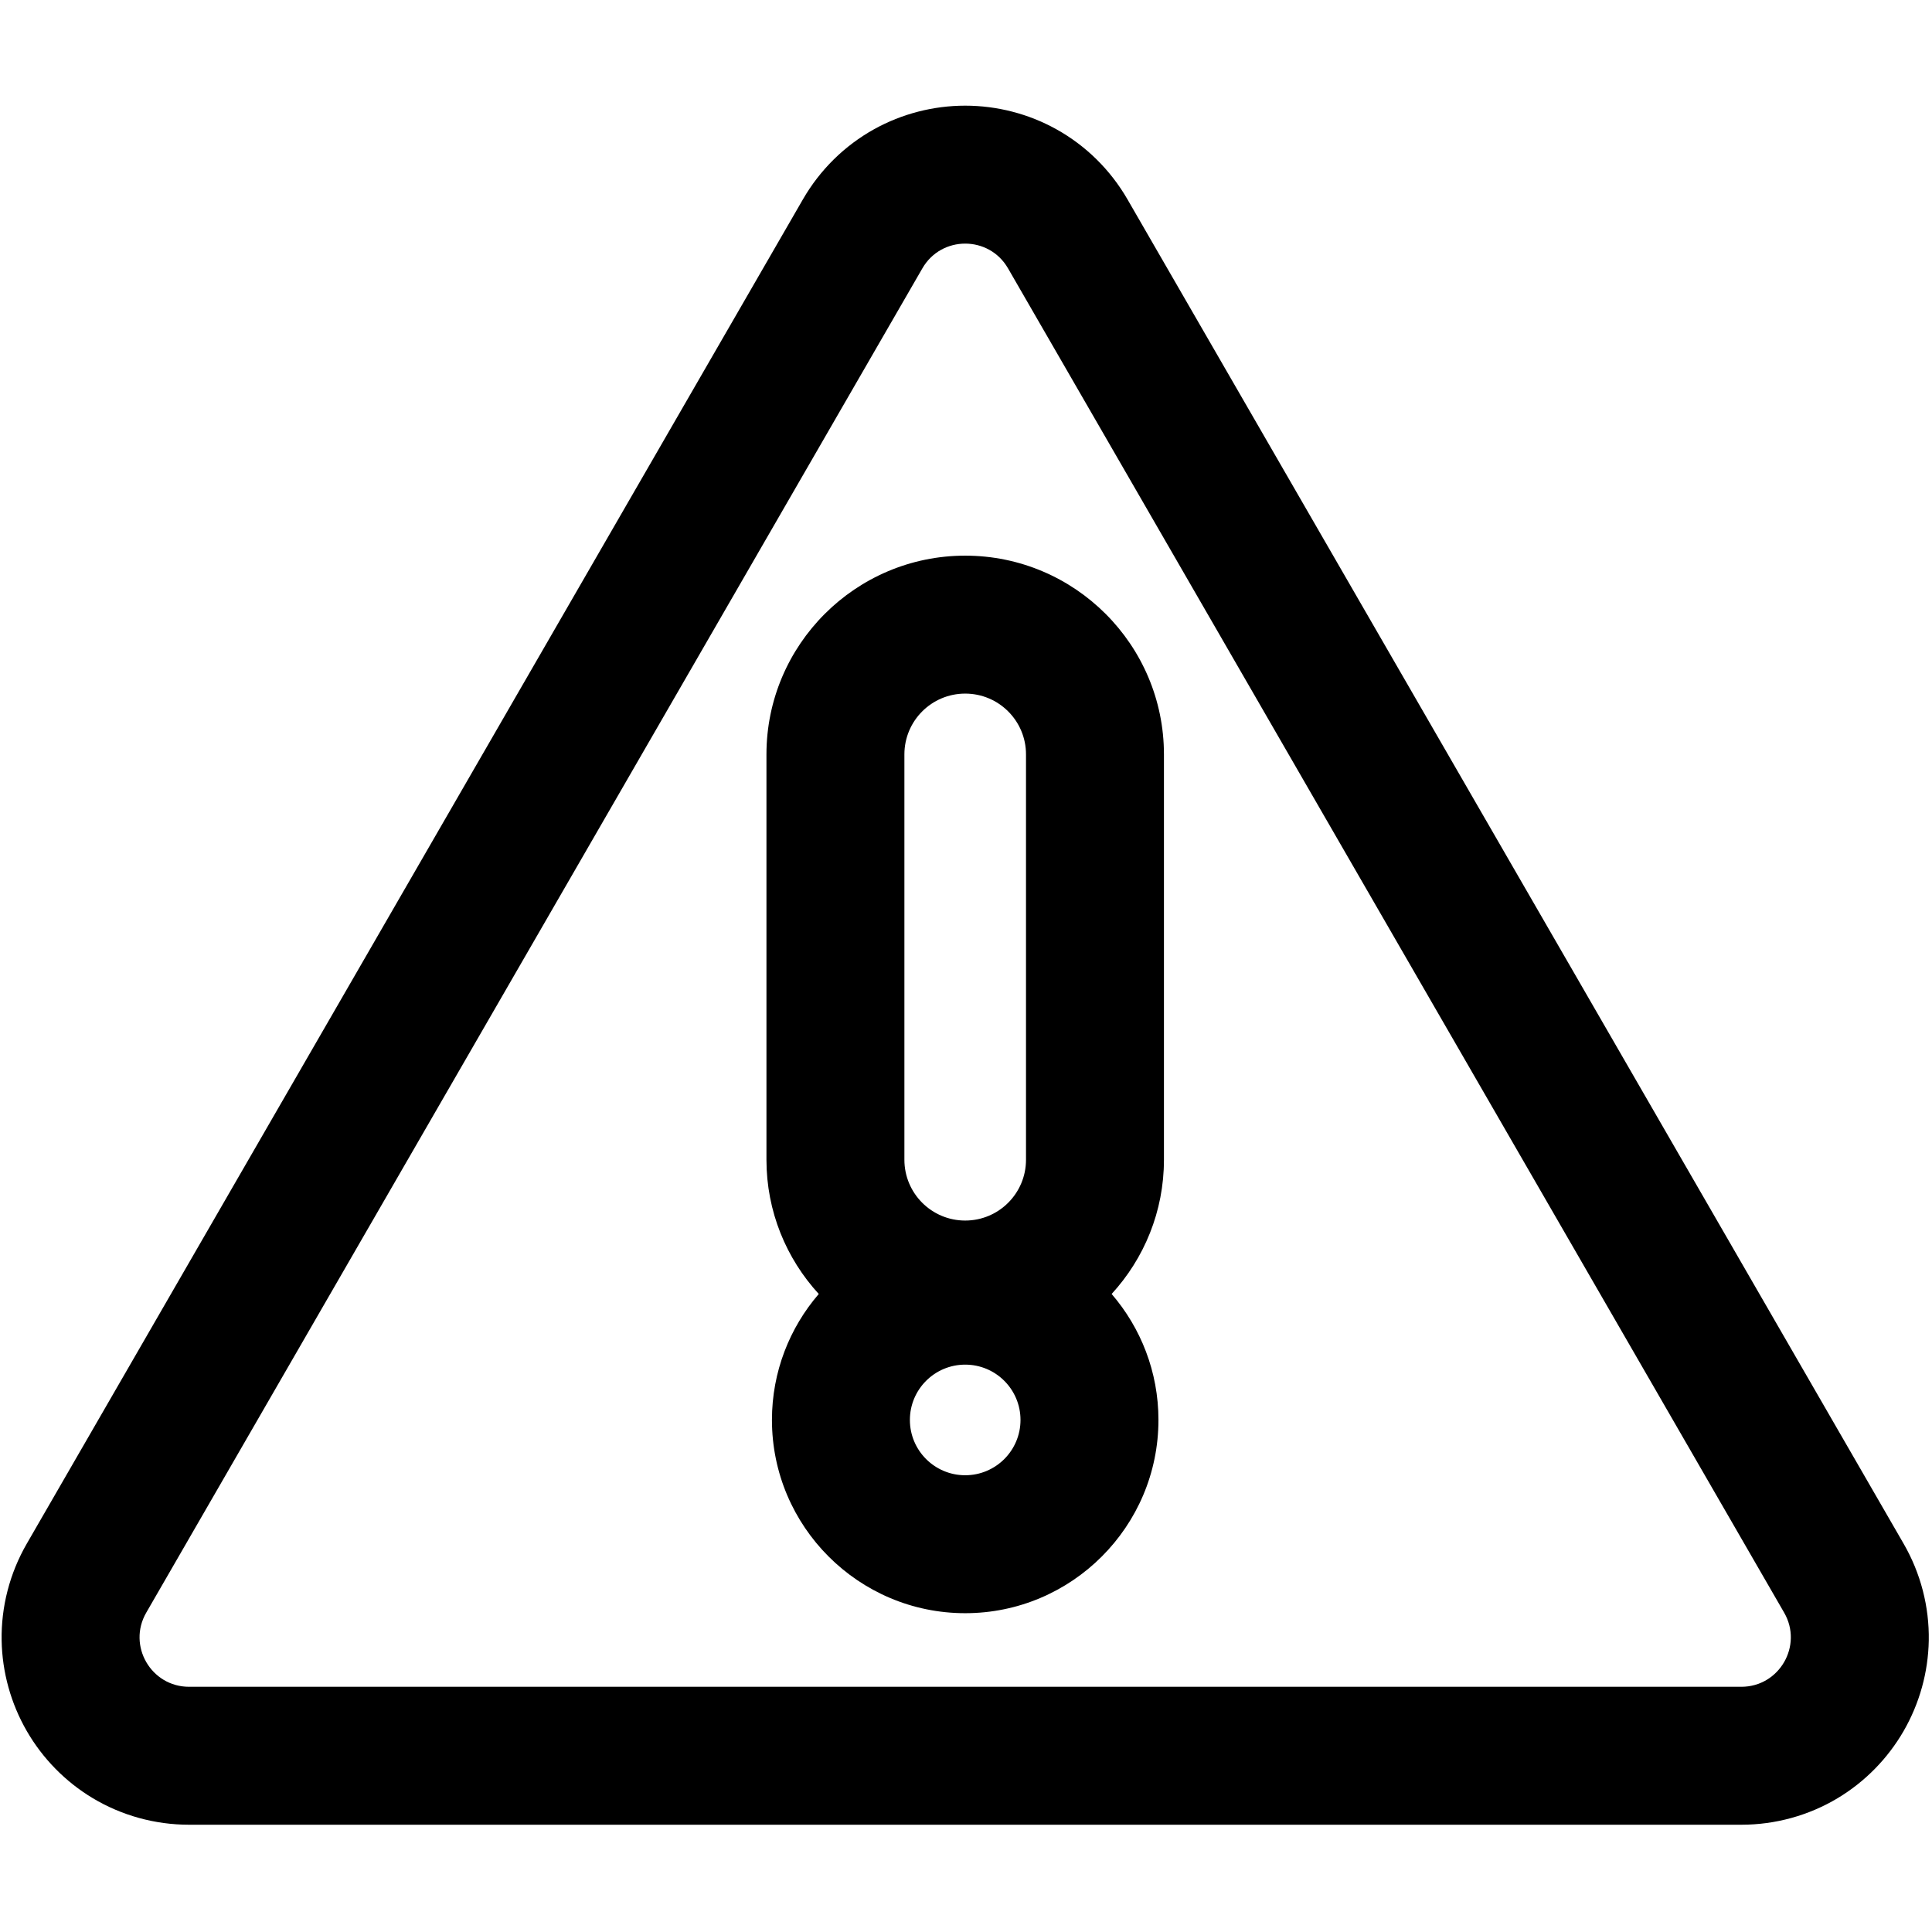
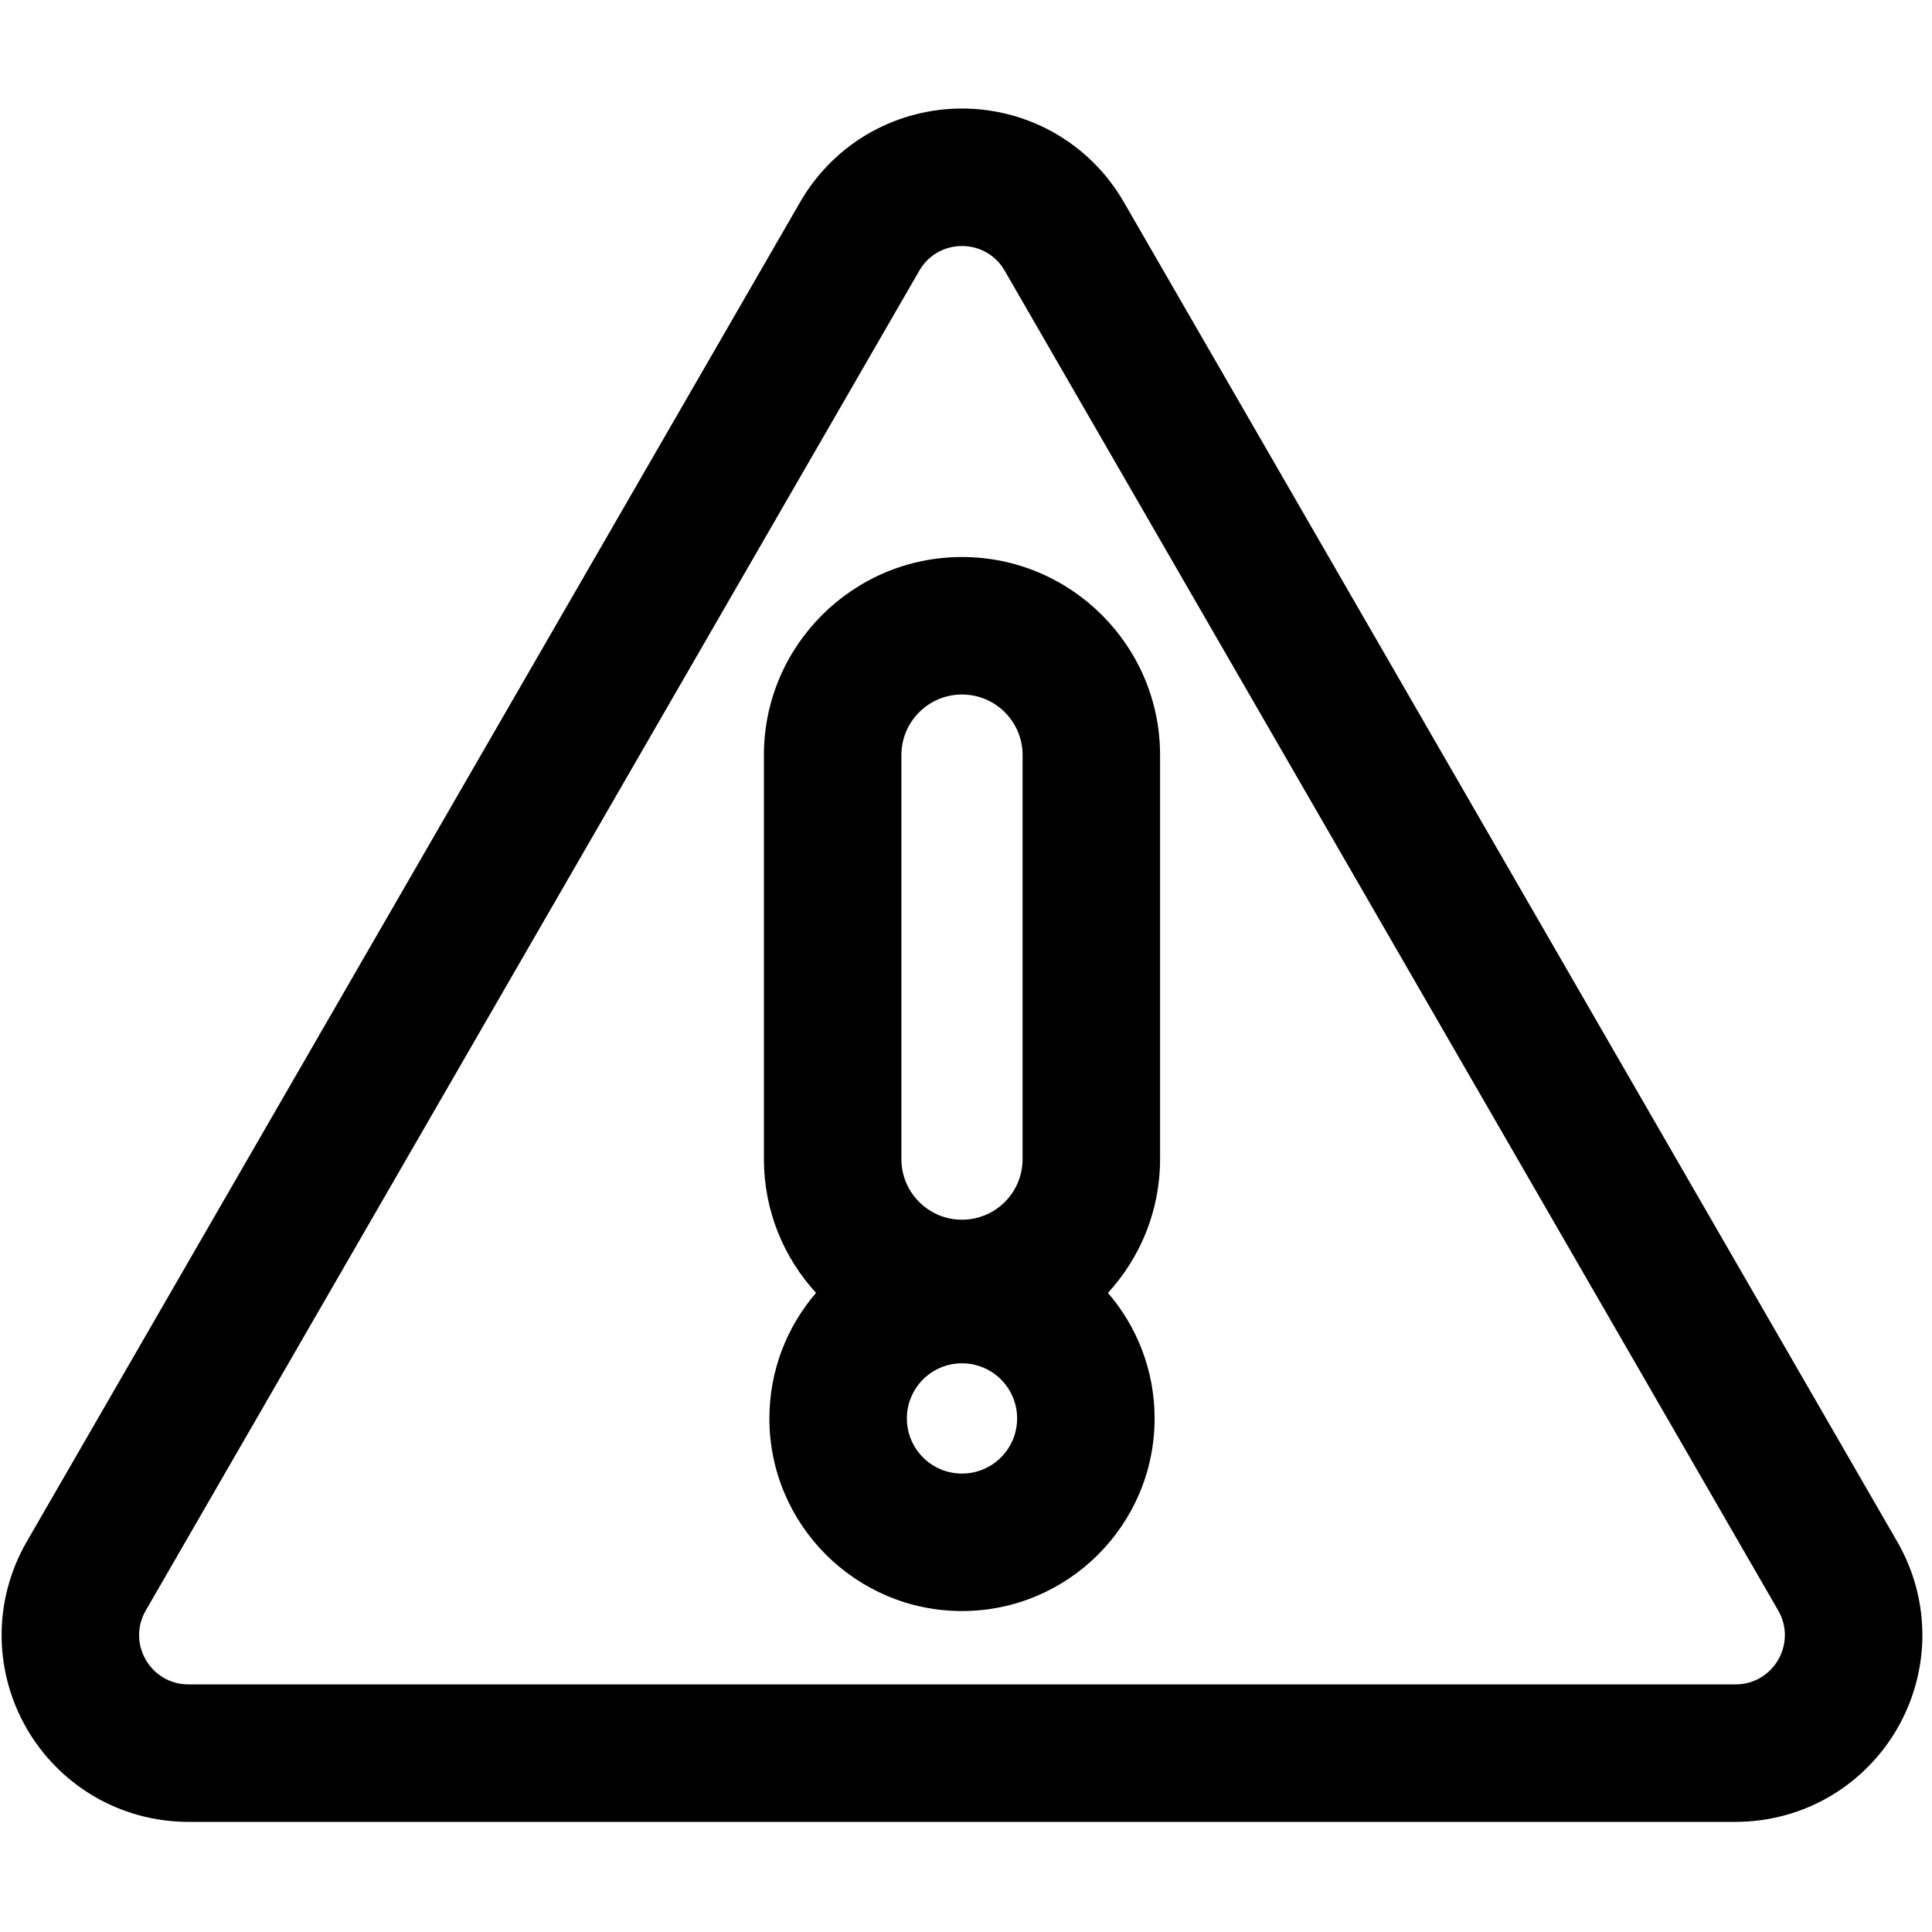
- <svg xmlns="http://www.w3.org/2000/svg" version="1.1" width="800px" height="800px" viewBox="0 0 600 600" xml:space="preserve">
+ <svg xmlns="http://www.w3.org/2000/svg" version="1.1" width="800px" height="800px" viewBox="0 0 602 600" xml:space="preserve">
  <path d="M8.318,537.591c4.938,8.553,12.004,15.75,20.437,20.818c9.014,5.416,19.374,8.277,29.96,8.277h482.071    c10.587,0,20.947-2.861,29.961-8.277c8.432-5.068,15.499-12.266,20.437-20.818s7.639-18.271,7.811-28.107    c0.184-10.514-2.518-20.918-7.812-30.086L350.147,61.913c-5.293-9.168-12.952-16.709-22.149-21.808    c-8.604-4.769-18.372-7.29-28.247-7.29s-19.643,2.521-28.247,7.29c-9.197,5.097-16.857,12.639-22.15,21.808L8.319,479.398    c-5.293,9.168-7.994,19.572-7.81,30.086C0.681,519.32,3.381,529.039,8.318,537.591z M45.419,500.818L286.454,83.333    c2.955-5.118,8.125-7.677,13.296-7.677c5.17,0,10.341,2.559,13.296,7.677l241.035,417.485    c5.909,10.236-1.478,23.029-13.297,23.029H58.716C46.896,523.847,39.51,511.054,45.419,500.818z" />
  <path class="accent" d="M239.735,440.976c0,33.094,26.923,60.016,60.016,60.016s60.016-26.922,60.016-60.016c0-14.932-5.482-28.605-14.538-39.119    c10.082-10.99,16.245-25.631,16.245-41.686V234.286c0-34.034-27.688-61.723-61.723-61.723s-61.723,27.689-61.723,61.723v125.885    c0,16.055,6.164,30.695,16.246,41.686C245.217,412.371,239.735,426.044,239.735,440.976z M299.751,458.152    c-9.486,0-17.176-7.689-17.176-17.176s7.69-17.176,17.176-17.176c9.486,0,17.176,7.689,17.176,17.176    S309.237,458.152,299.751,458.152z M280.868,234.286c0-10.429,8.454-18.882,18.883-18.882s18.883,8.454,18.883,18.882v125.885    c0,10.428-8.454,18.883-18.883,18.883s-18.883-8.455-18.883-18.883V234.286z" />
</svg>
